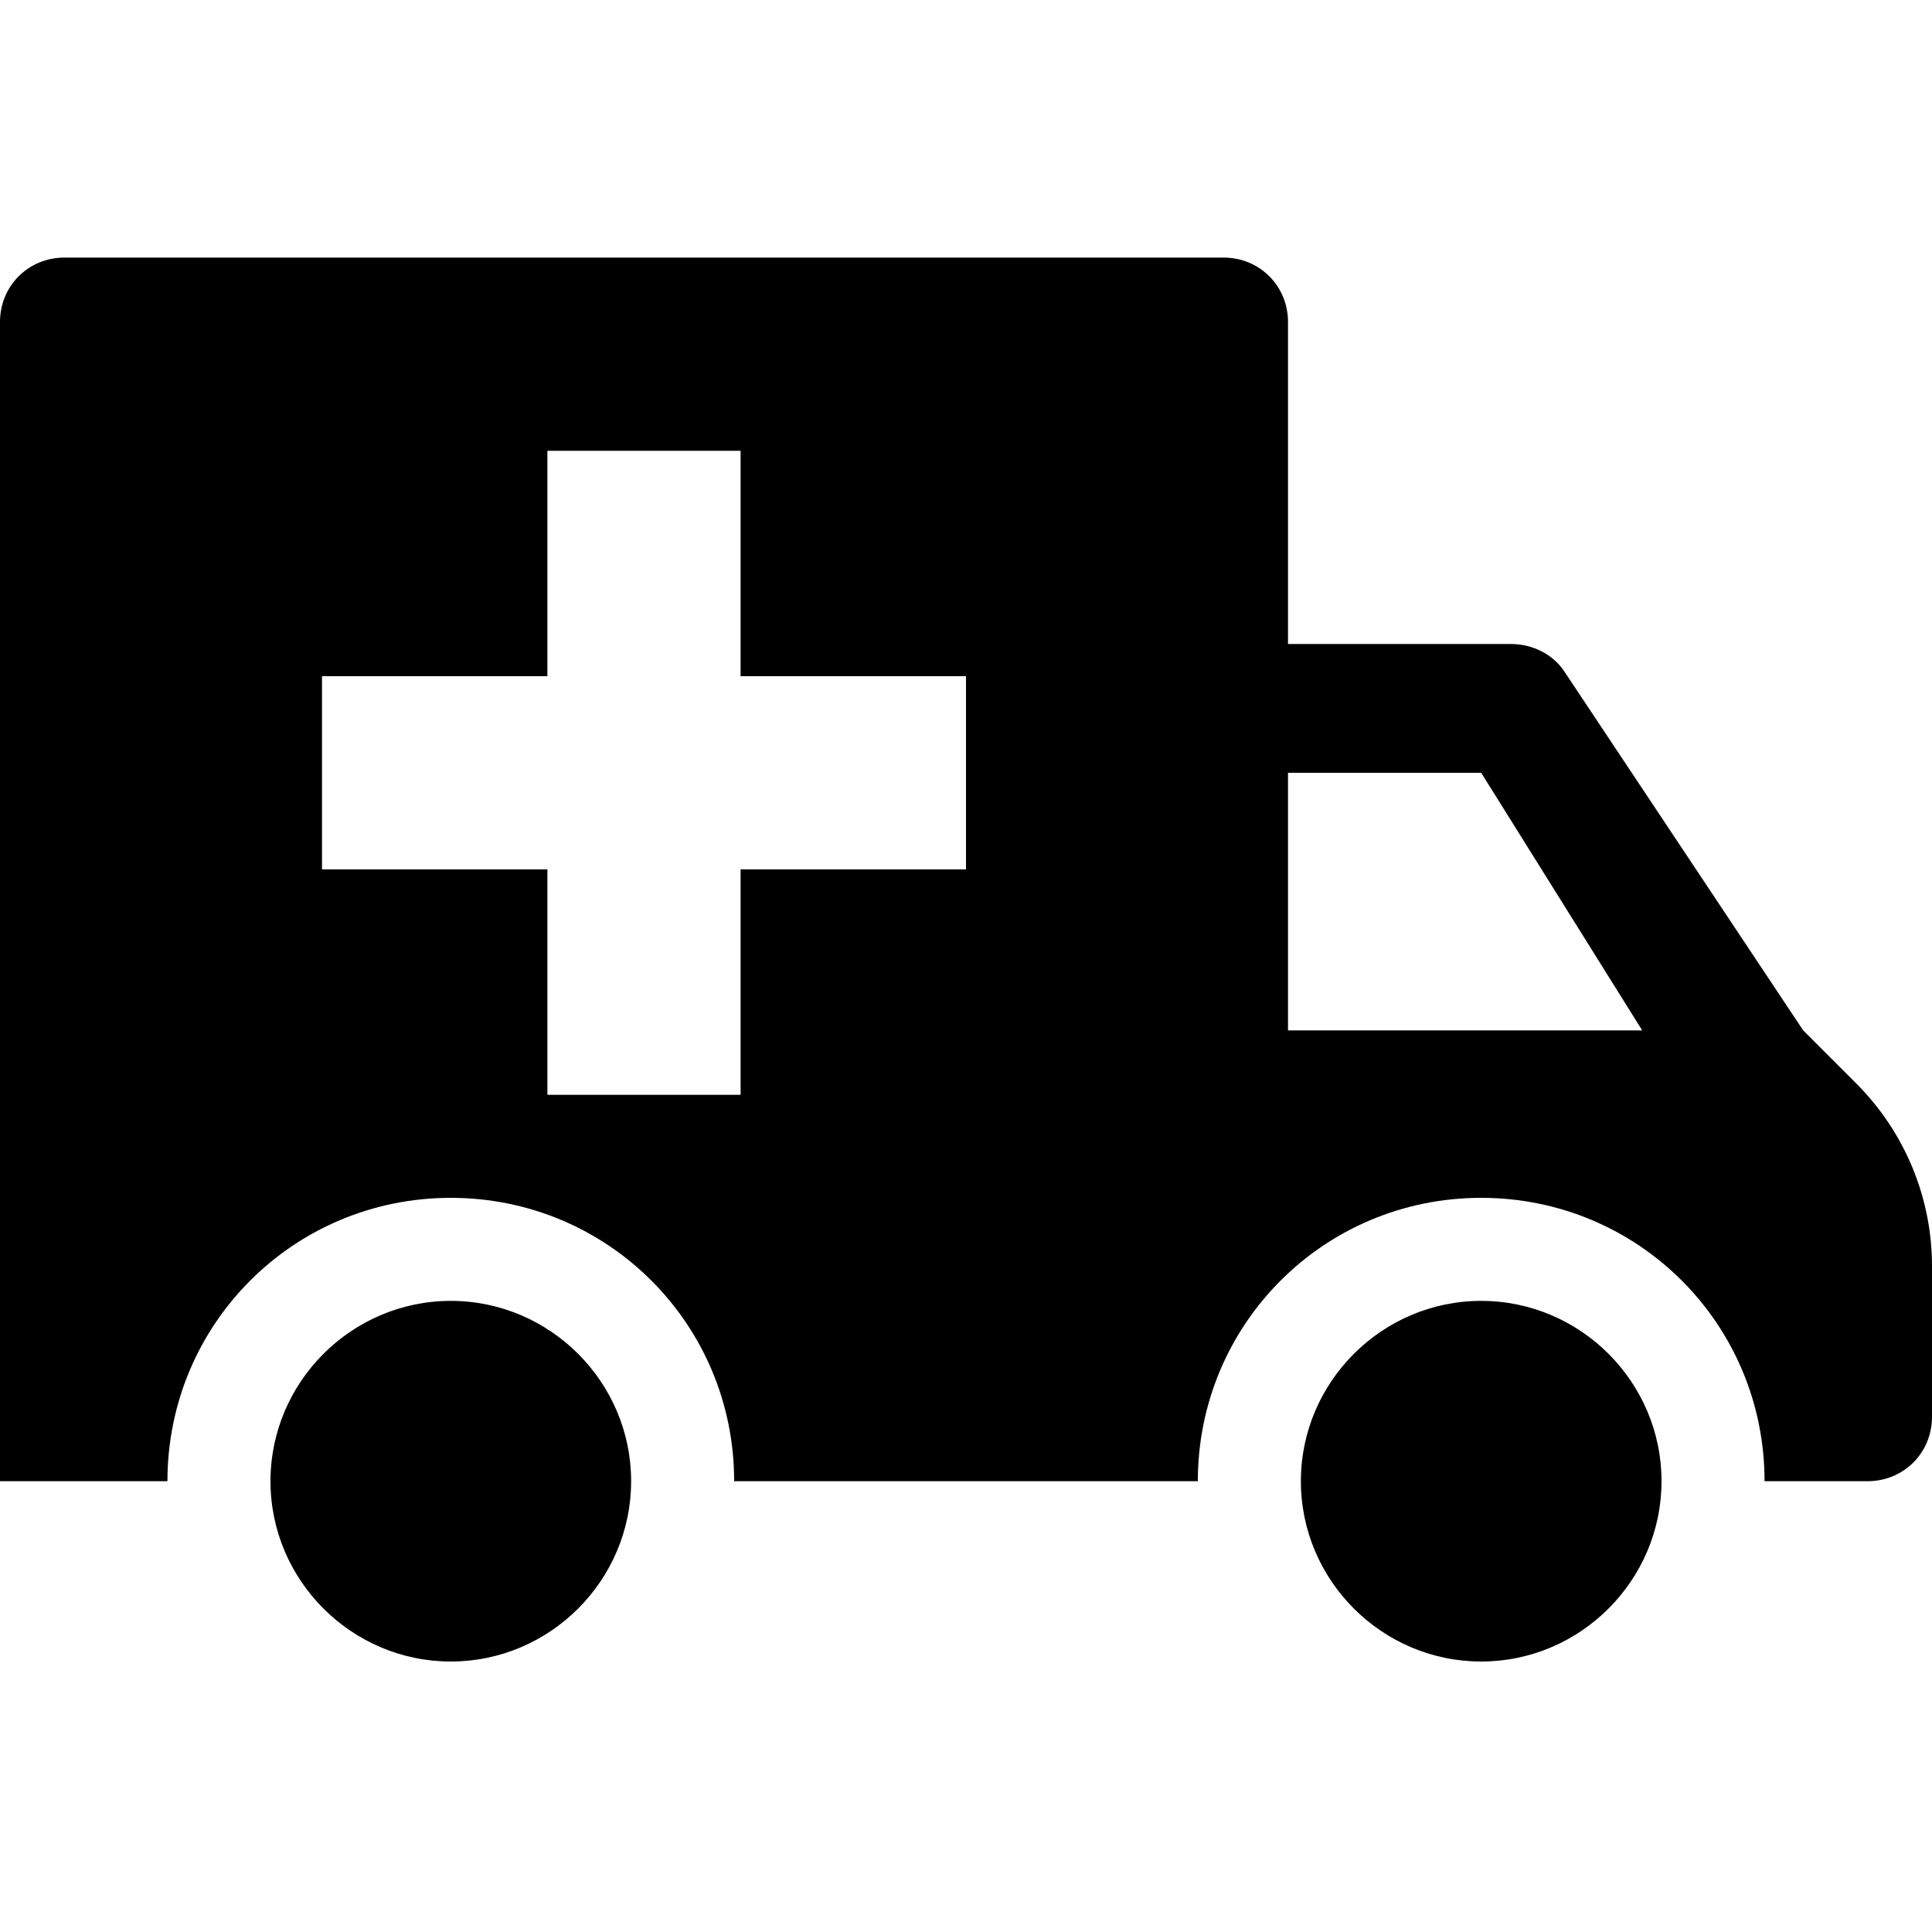
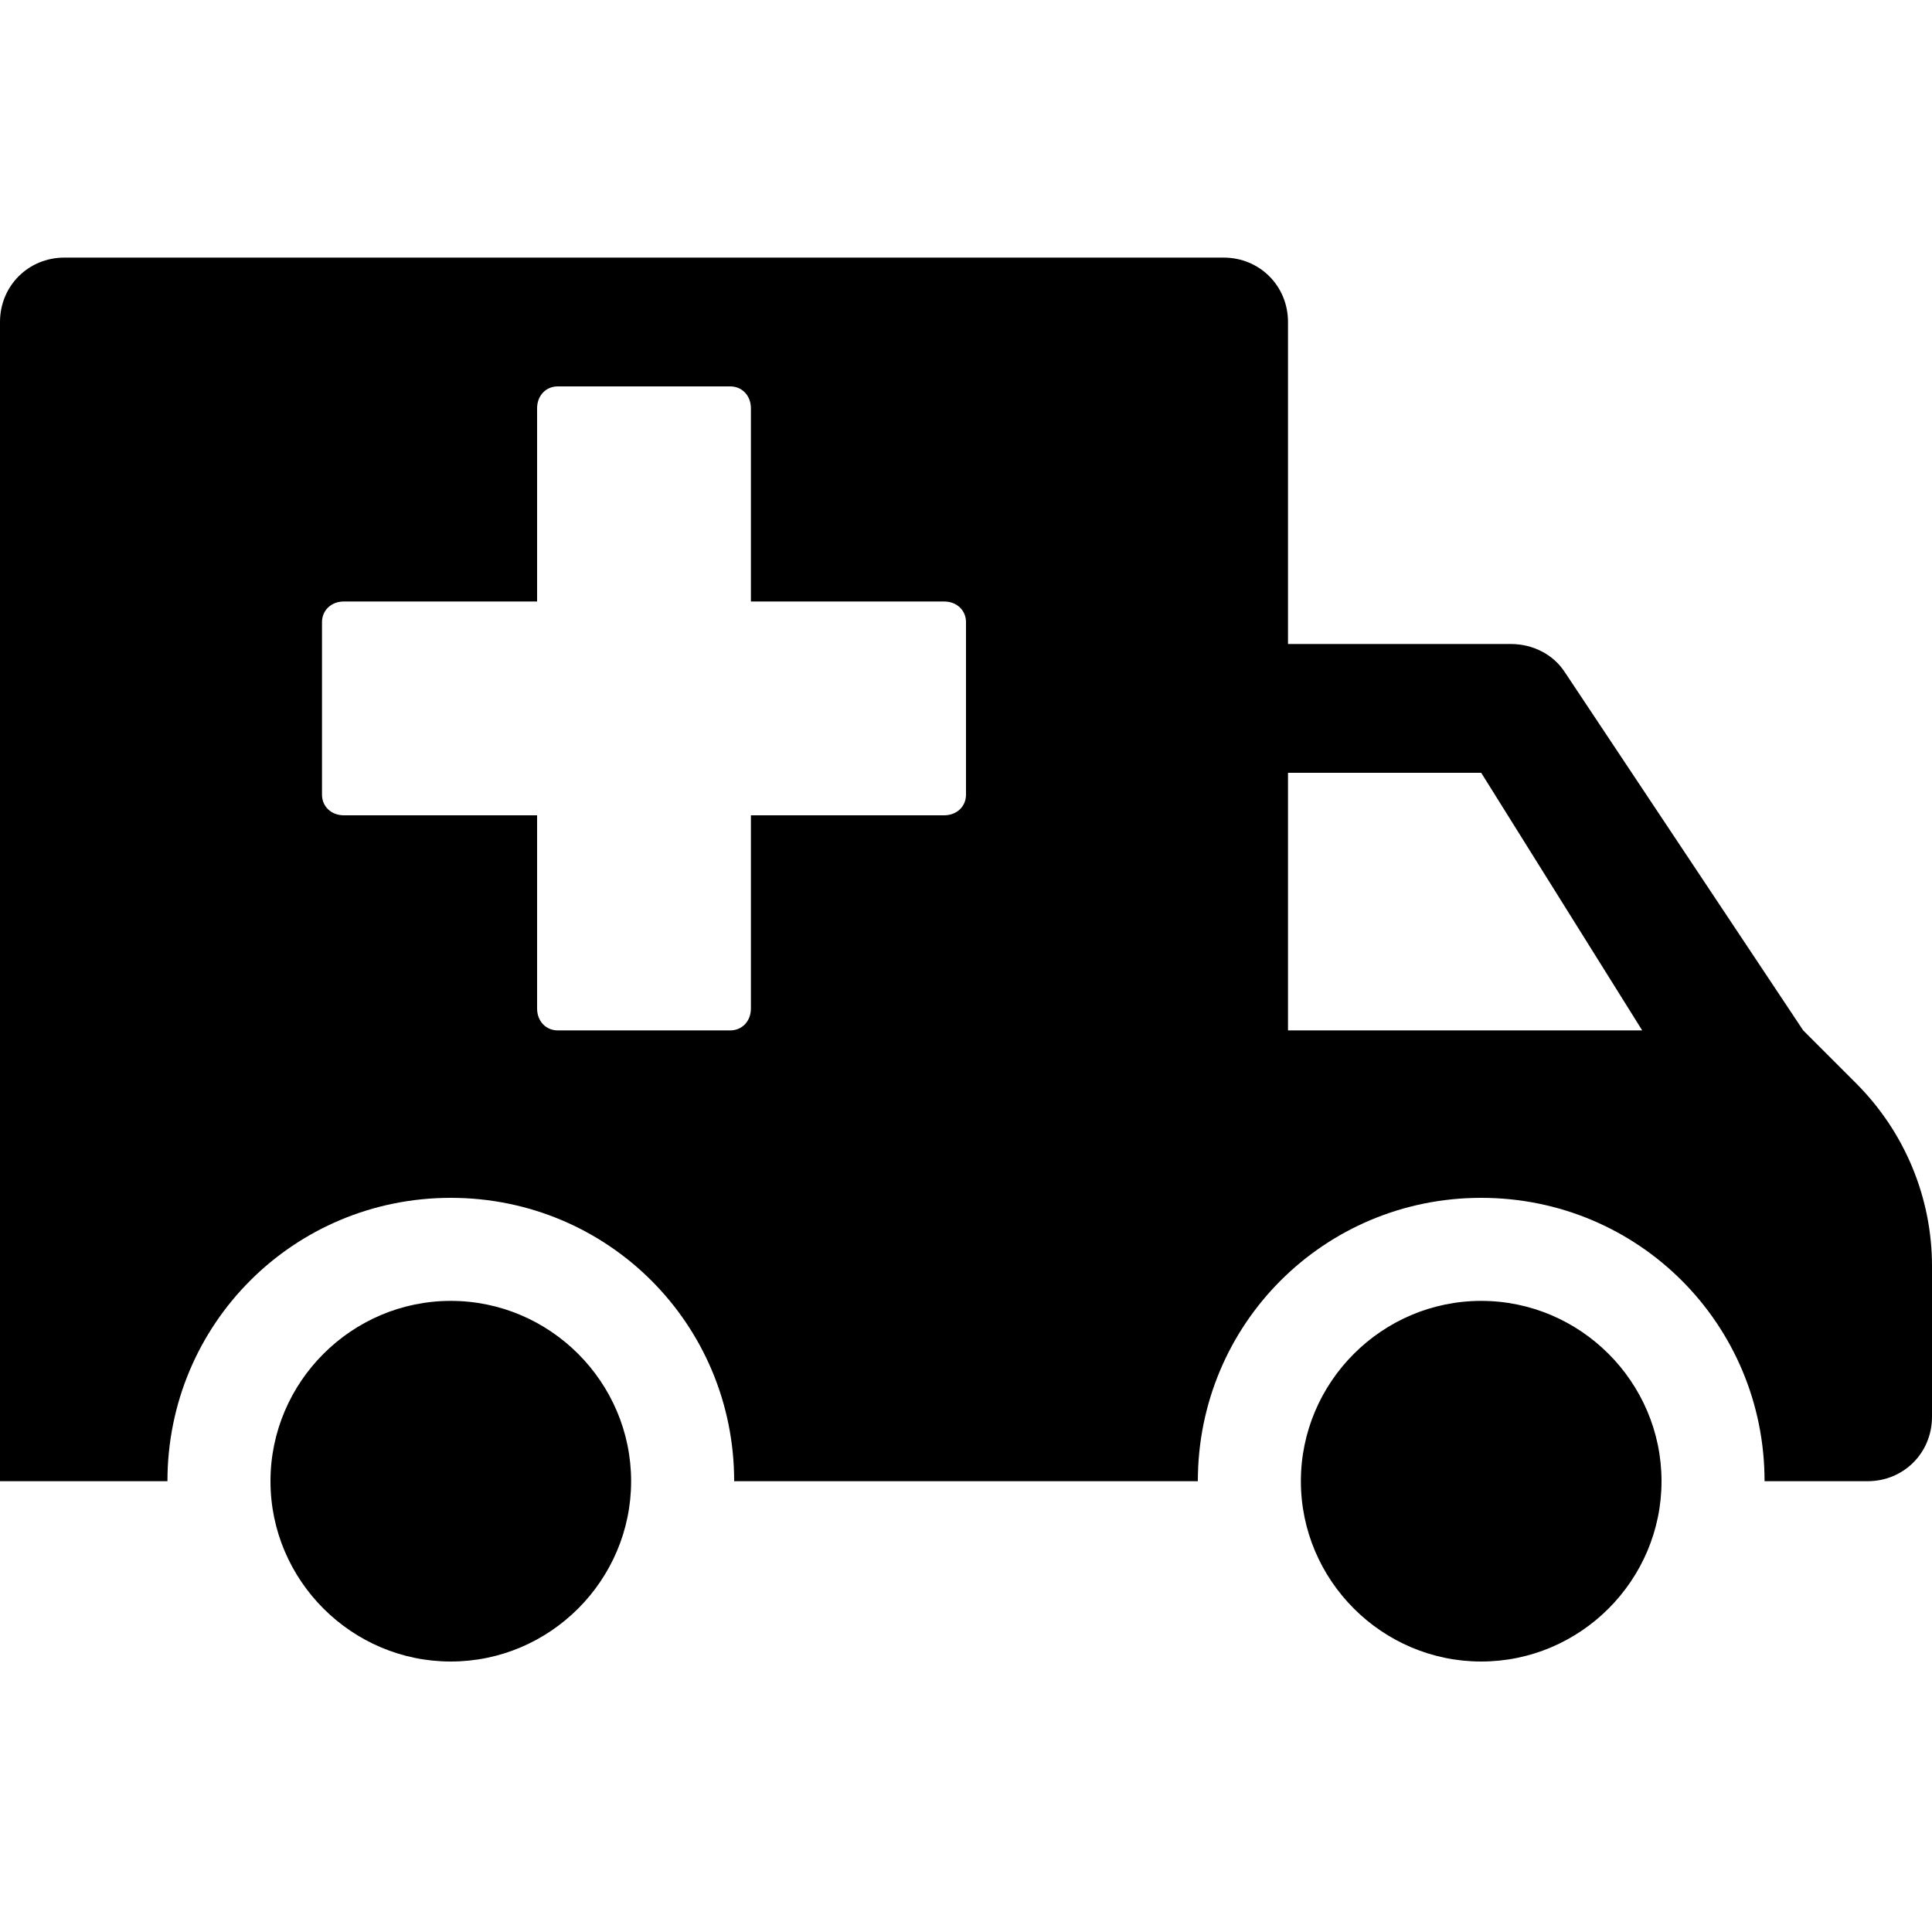
<svg xmlns="http://www.w3.org/2000/svg" viewBox="0 0 15 15">
-   <path d="M3.5 10.1C4.27 10.1 4.9 10.73 4.9 11.5C4.9 12.27 4.27 12.9 3.5 12.9C2.73 12.9 2.1 12.27 2.1 11.5C2.1 10.73 2.73 10.1 3.5 10.1ZM11.5 10.1C12.27 10.1 12.9 10.73 12.9 11.5C12.9 12.27 12.27 12.9 11.5 12.9C10.73 12.9 10.1 12.27 10.1 11.5C10.1 10.73 10.73 10.1 11.5 10.1ZM9.5 2C9.78 2 10 2.22 10 2.5L10 5L11.73 5C11.9 5 12.06 5.08 12.15 5.22L14 8L14.41 8.41C14.79 8.79 15 9.3 15 9.83L15 11C15 11.28 14.78 11.5 14.5 11.5L13.7 11.5C13.7 10.28 12.72 9.3 11.5 9.3C10.28 9.3 9.3 10.28 9.3 11.5L5.7 11.5C5.7 10.28 4.72 9.3 3.5 9.3C2.28 9.3 1.3 10.28 1.3 11.5L0 11.5L0 2.5C0 2.22 0.22 2 0.5 2L9.5 2ZM5.75 3.5L4.25 3.5L4.25 5.25L2.5 5.25L2.5 6.75L4.25 6.75L4.25 8.5L5.75 8.5L5.75 6.75L7.5 6.75L7.5 5.25L5.75 5.25L5.75 3.5ZM11.5 6L10 6L10 8L12.75 8L11.5 6Z" />
+   <path d="M3.5 10.1C4.27 10.1 4.9 10.73 4.9 11.5C4.9 12.27 4.27 12.9 3.5 12.9C2.73 12.9 2.1 12.27 2.1 11.5C2.1 10.73 2.73 10.1 3.5 10.1ZM11.5 10.1C12.27 10.1 12.9 10.73 12.9 11.5C12.9 12.27 12.27 12.9 11.5 12.9C10.73 12.9 10.1 12.27 10.1 11.5C10.1 10.73 10.73 10.1 11.5 10.1ZM9.5 2C9.78 2 10 2.22 10 2.5L10 5L11.73 5C11.9 5 12.06 5.08 12.15 5.22L14 8L14.41 8.41C14.79 8.79 15 9.3 15 9.83L15 11C15 11.28 14.78 11.5 14.5 11.5L13.7 11.5C13.7 10.28 12.72 9.3 11.5 9.3C10.28 9.3 9.3 10.28 9.3 11.5L5.7 11.5C5.7 10.28 4.72 9.3 3.5 9.3C2.28 9.3 1.3 10.28 1.3 11.5L0 11.5L0 2.5C0 2.22 0.22 2 0.5 2L9.5 2ZM11.5 6L10 6L10 8L12.75 8L11.5 6ZM5.67 3L4.33 3C4.24 3 4.17 3.07 4.17 3.17L4.17 4.67L2.67 4.67C2.57 4.67 2.5 4.74 2.5 4.83L2.5 6.17C2.5 6.26 2.57 6.33 2.67 6.33L4.17 6.33L4.17 7.83C4.17 7.93 4.24 8 4.33 8L5.67 8C5.76 8 5.83 7.93 5.83 7.83L5.83 6.33L7.33 6.33C7.43 6.33 7.5 6.26 7.5 6.17L7.5 4.83C7.5 4.74 7.43 4.67 7.33 4.67L5.83 4.67L5.83 3.17C5.83 3.07 5.76 3 5.67 3Z" />
</svg>
